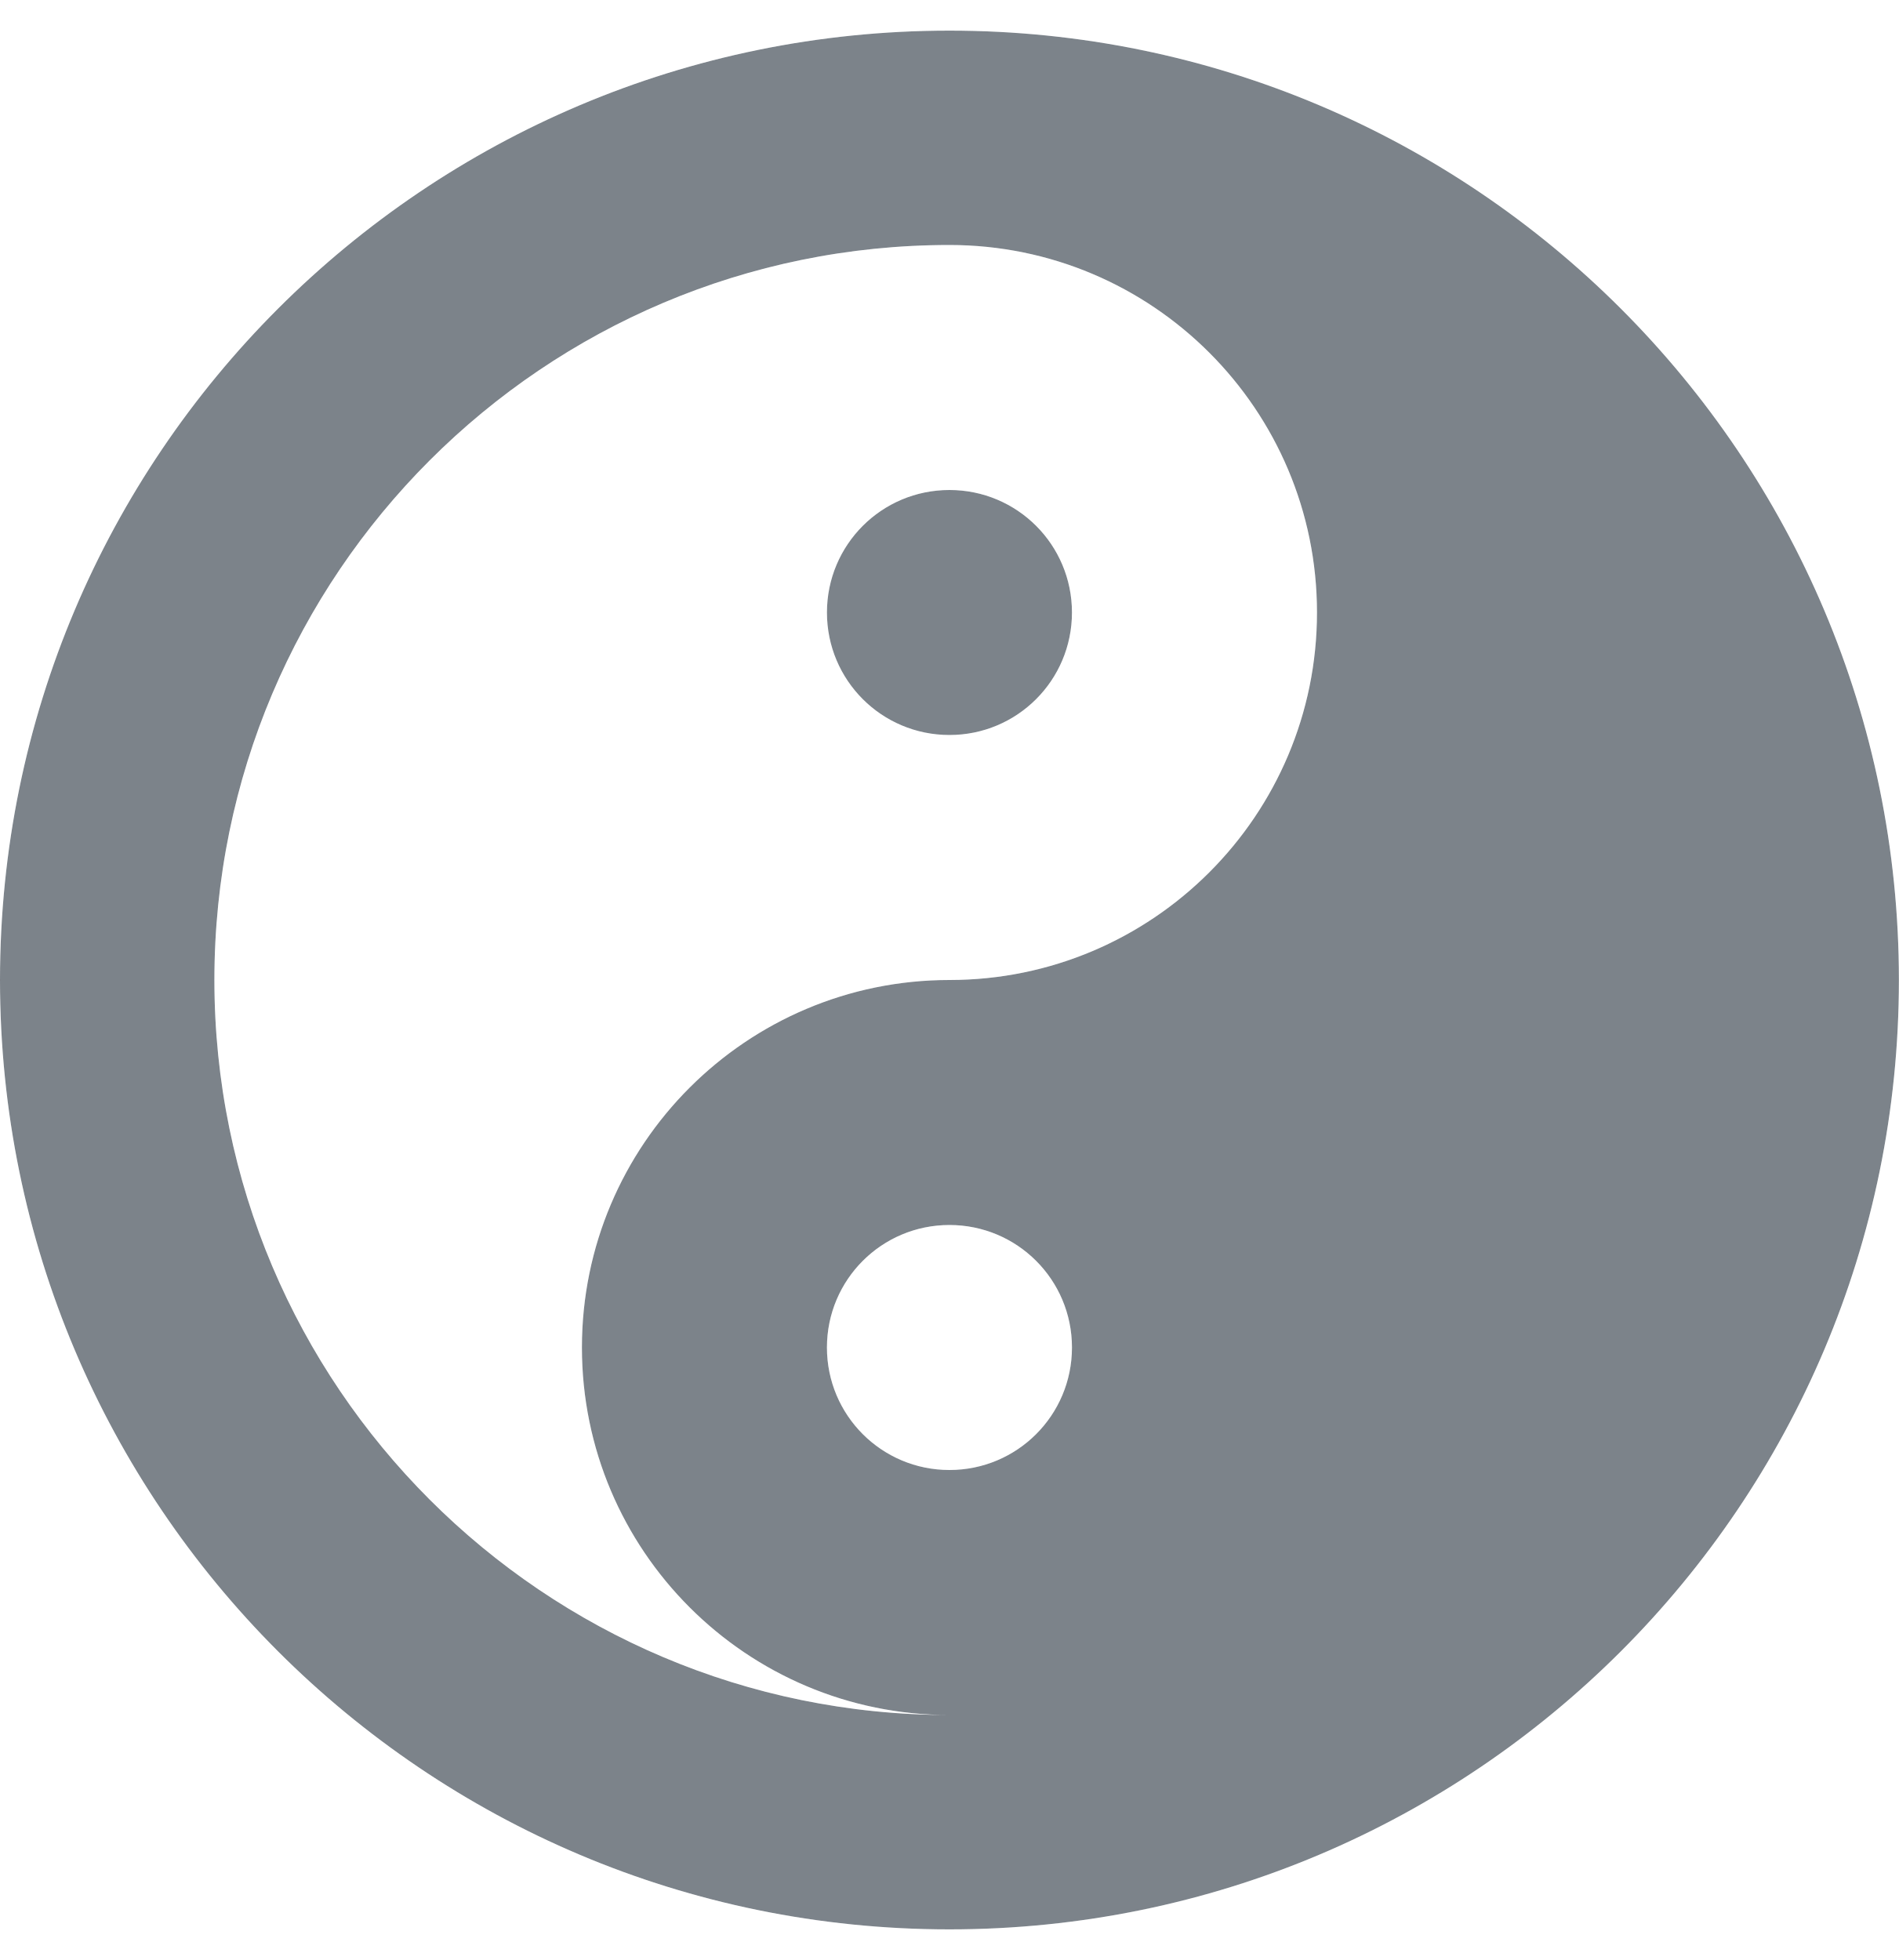
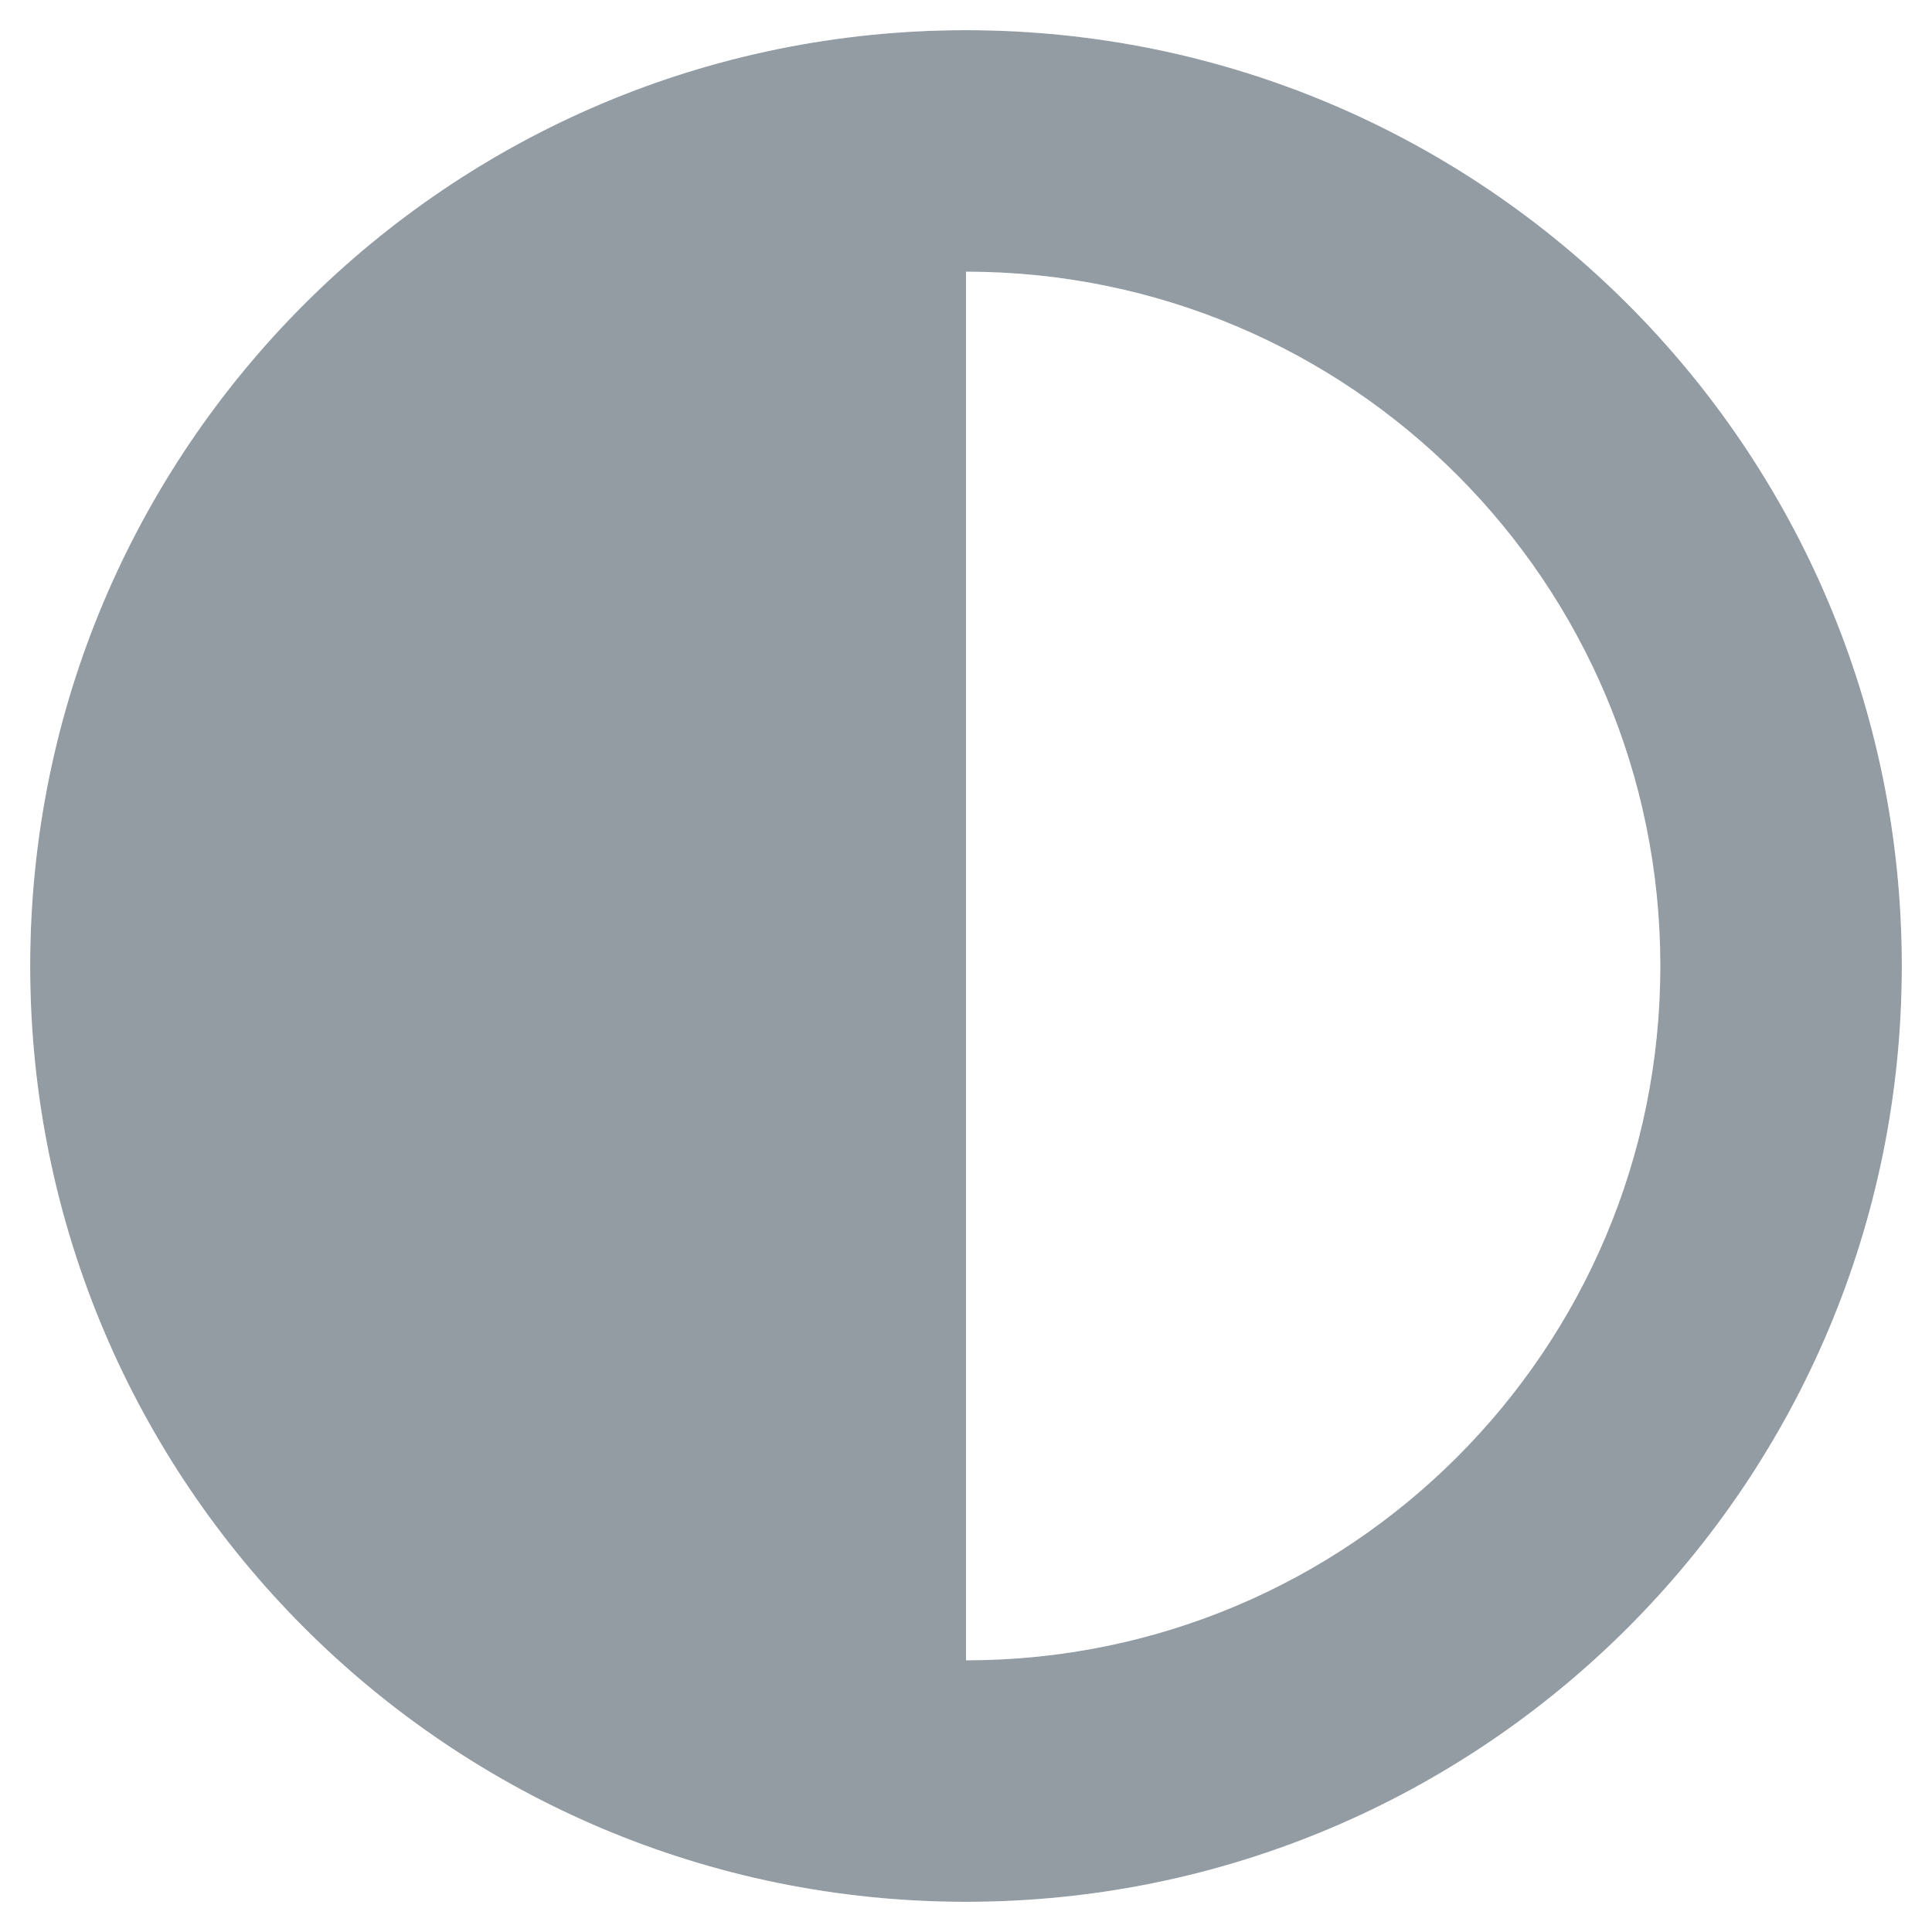
- <svg xmlns="http://www.w3.org/2000/svg" viewBox="0 0 496 512" version="1.1" id="svg1135">
-   <defs id="defs1139">
-     <filter style="color-interpolation-filters:sRGB;" id="filter982" x="0" y="0" width="1" height="1">
-       <feComposite in2="SourceGraphic" operator="arithmetic" k1="0" k2="1" result="composite1" id="feComposite968" />
-       <feColorMatrix in="composite1" values="1" type="saturate" result="colormatrix1" id="feColorMatrix970" />
-       <feFlood flood-opacity="1" flood-color="rgb(90,96,102)" result="flood1" id="feFlood972" />
-       <feBlend in="flood1" in2="colormatrix1" mode="multiply" result="blend1" id="feBlend974" />
-       <feBlend in2="blend1" mode="screen" result="blend2" id="feBlend976" />
-       <feColorMatrix in="blend2" values="1" type="saturate" result="colormatrix2" id="feColorMatrix978" />
-       <feComposite in="colormatrix2" in2="SourceGraphic" operator="in" k2="1" result="composite2" id="feComposite980" />
+ <svg xmlns="http://www.w3.org/2000/svg" viewBox="0 0 512 512" version="1.1" id="svg1143">
+   <defs id="defs1147">
+     <filter style="color-interpolation-filters:sRGB;" id="filter422" x="0" y="0" width="1" height="1">
+       <feComposite in2="SourceGraphic" operator="arithmetic" k1="0" k2="1" result="composite1" id="feComposite408" />
+       <feColorMatrix in="composite1" values="1" type="saturate" result="colormatrix1" id="feColorMatrix410" />
+       <feFlood flood-opacity="1" flood-color="rgb(111,119,127)" result="flood1" id="feFlood412" />
+       <feBlend in="flood1" in2="colormatrix1" mode="multiply" result="blend1" id="feBlend414" />
+       <feBlend in2="blend1" mode="screen" result="blend2" id="feBlend416" />
+       <feColorMatrix in="blend2" values="1" type="saturate" result="colormatrix2" id="feColorMatrix418" />
+       <feComposite in="colormatrix2" in2="SourceGraphic" operator="in" k2="1" result="composite2" id="feComposite420" />
    </filter>
  </defs>
-   <path d="M248 8C111 8 0 119 0 256s111 248 248 248 248-111 248-248S385 8 248 8zm0 376c-17.7 0-32-14.3-32-32s14.3-32 32-32 32 14.3 32 32-14.3 32-32 32zm0-128c-53 0-96 43-96 96s43 96 96 96c-106 0-192-86-192-192S142 64 248 64c53 0 96 43 96 96s-43 96-96 96zm0-128c-17.7 0-32 14.3-32 32s14.3 32 32 32 32-14.3 32-32-14.3-32-32-32z" id="path1133" style="fill:#cccccc;filter:url(#filter982)" />
+   <path d="M8 256c0 137 111 248 248 248s248-111 248-248S393 8 256 8 8 119 8 256zm248 184V72c101.7 0 184 82.3 184 184 0 101.7-82.3 184-184 184z" id="path1141" style="fill:#cccccc;filter:url(#filter422)" />
</svg>
